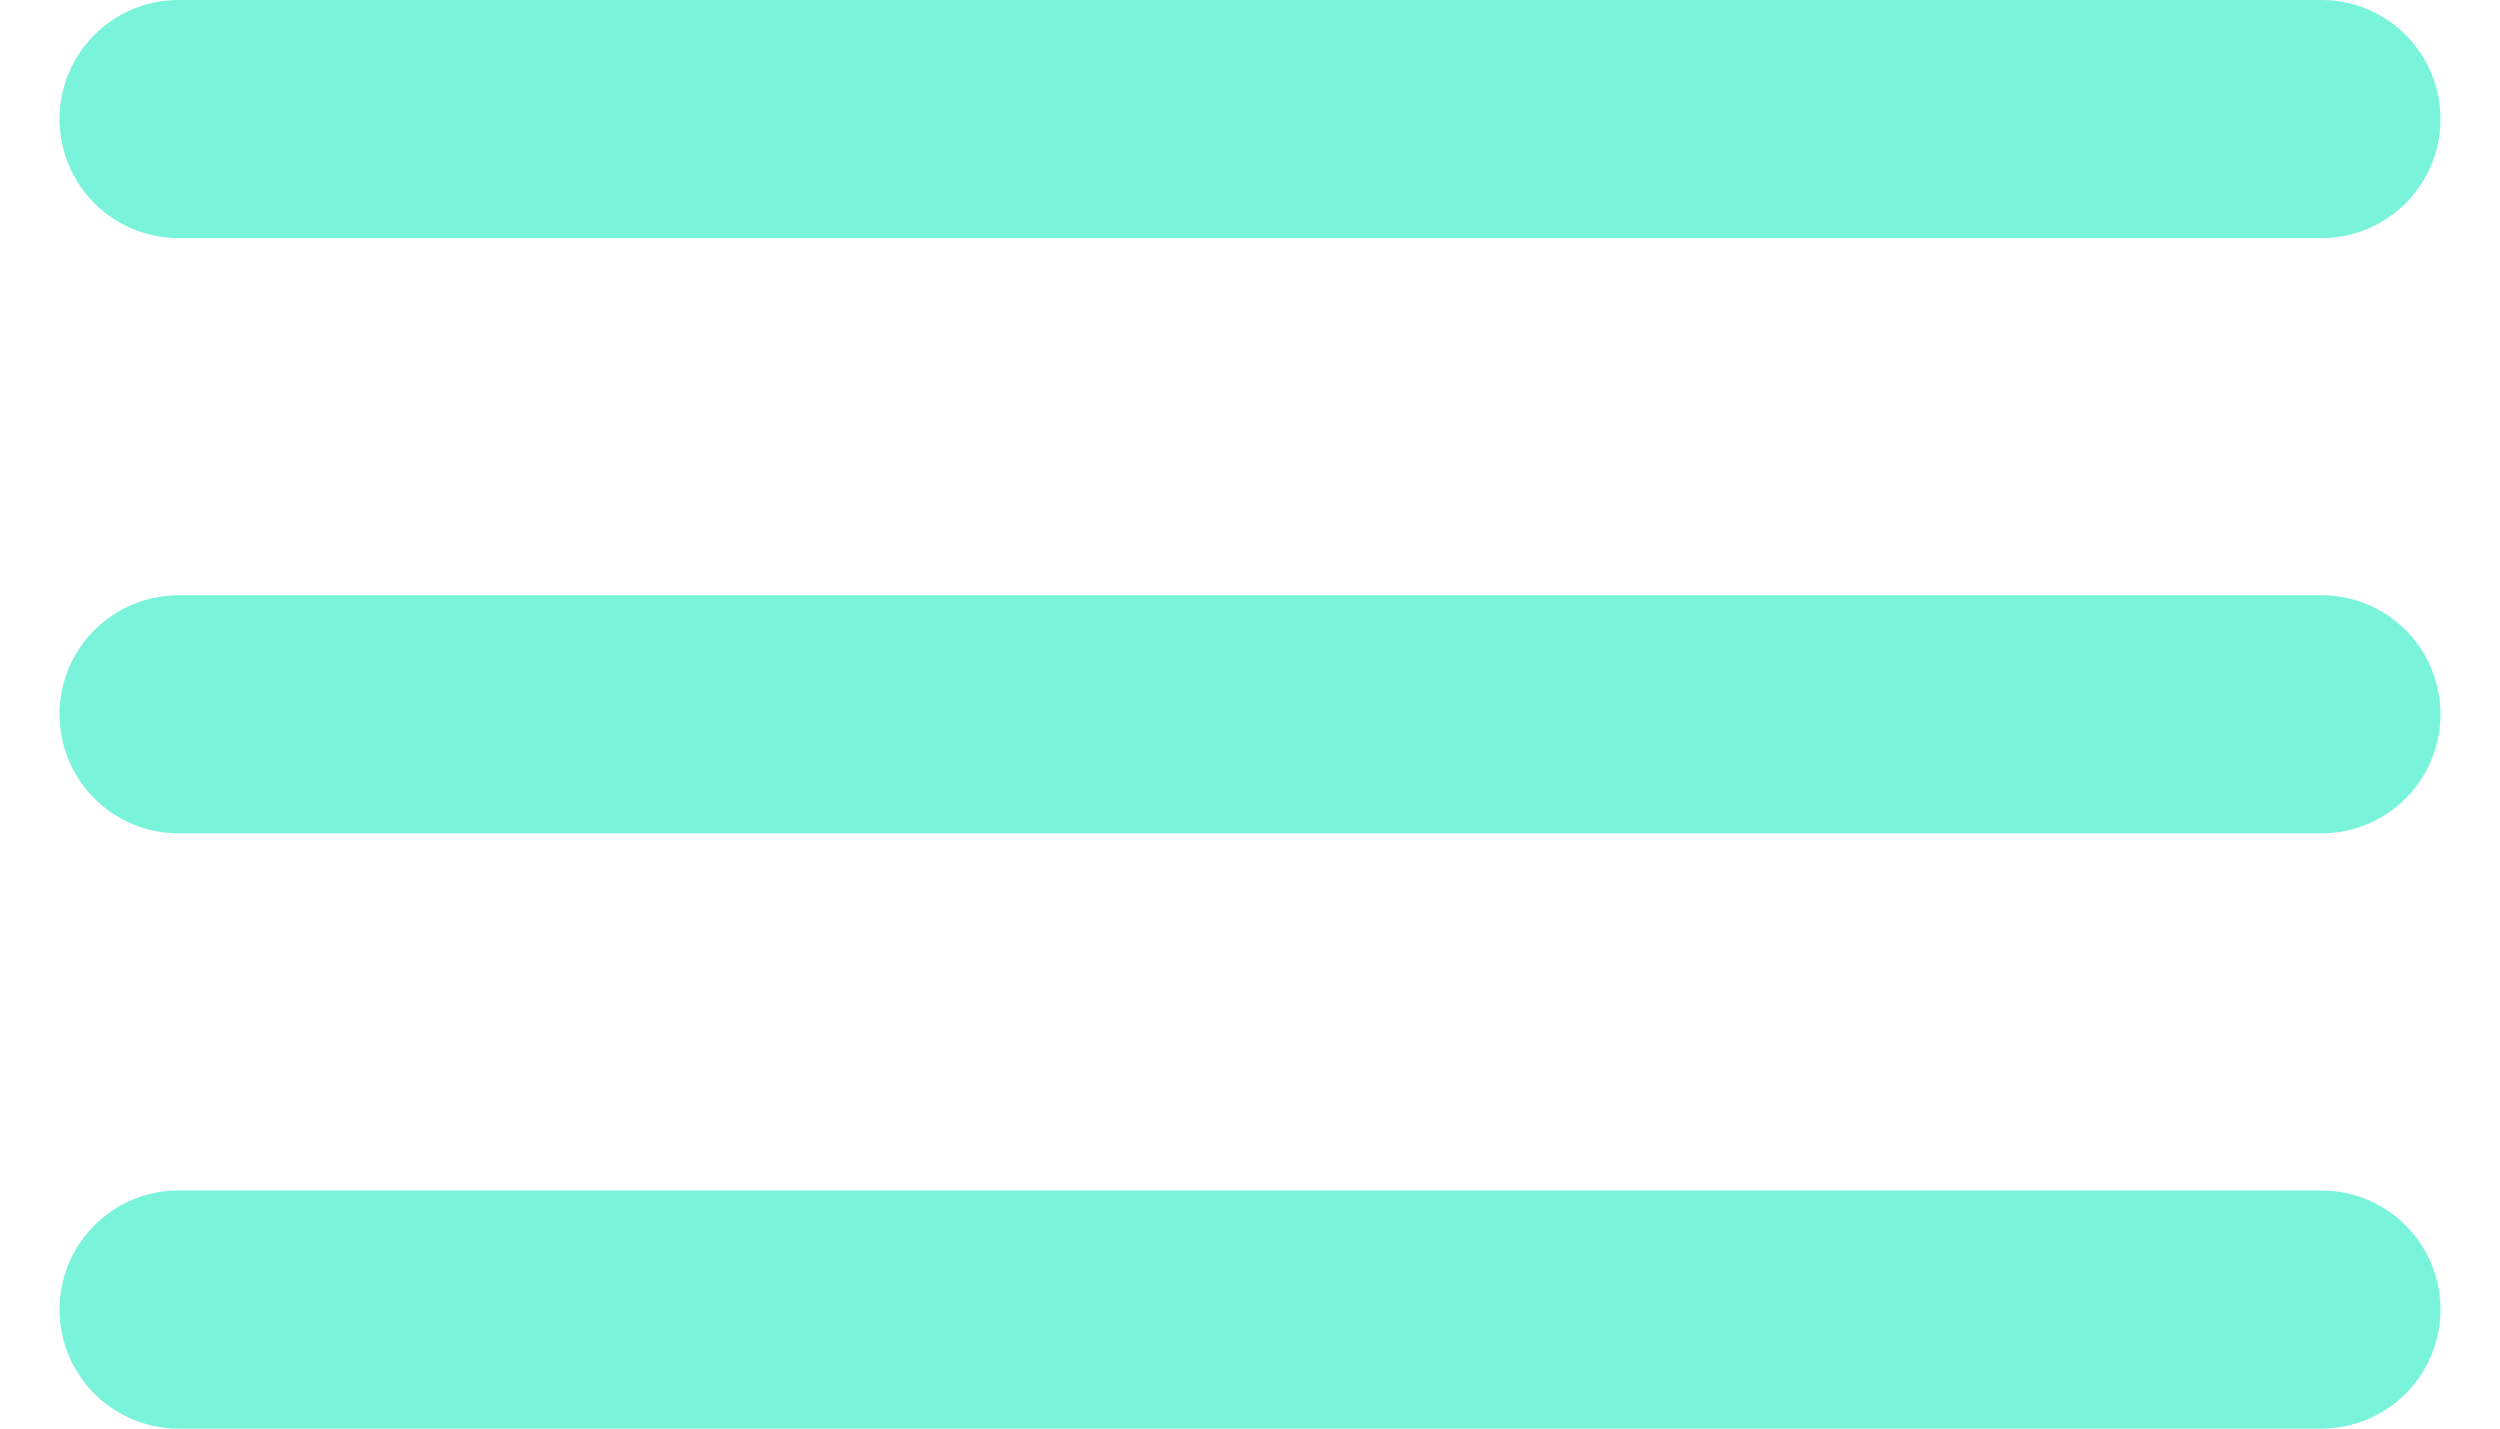
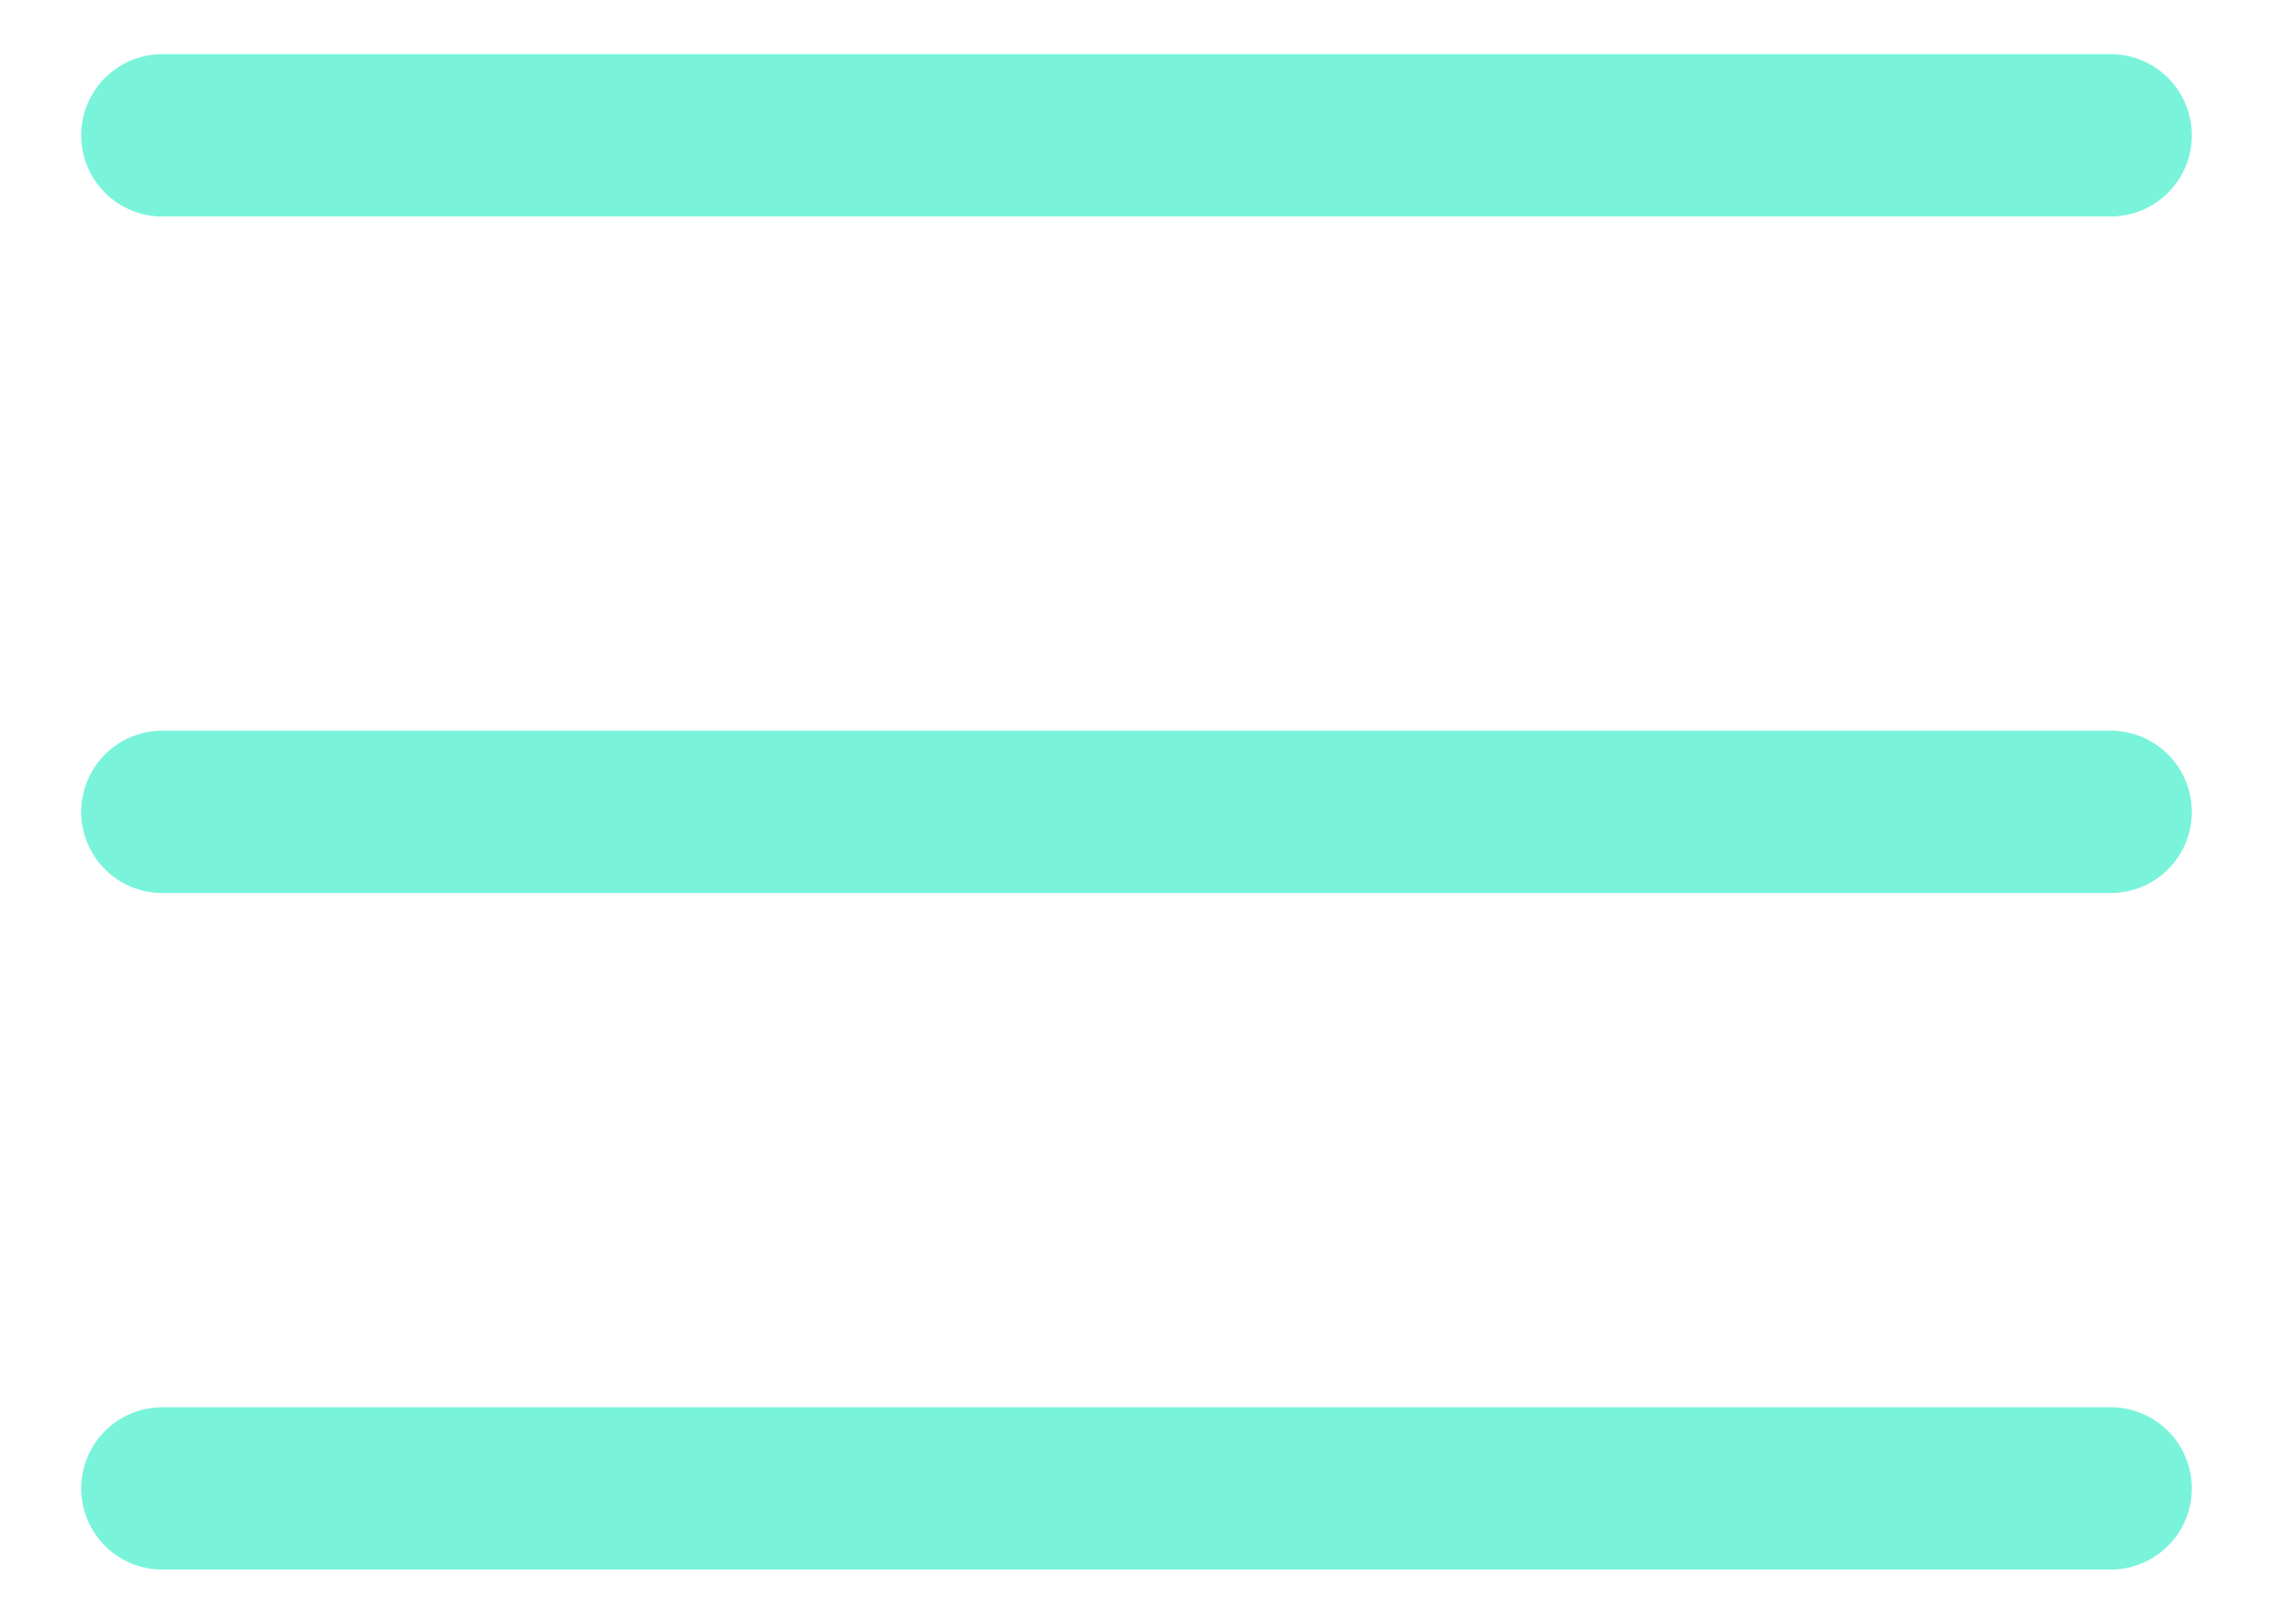
- <svg xmlns="http://www.w3.org/2000/svg" width="21" height="12" viewBox="0 0 21 12" fill="none">
-   <path d="M1.5 11H19.5M1.5 6H19.5M1.5 1H19.5" stroke="#79F4DB" stroke-width="2" stroke-linecap="round" stroke-linejoin="round" />
+ <svg xmlns="http://www.w3.org/2000/svg" width="42" height="30" viewBox="0 0 42 30" fill="none">
+   <path d="M3 27.5H39M3 15H39M3 2.5H39" stroke="#79F4DB" stroke-width="3" stroke-linecap="round" stroke-linejoin="round" />
</svg>
